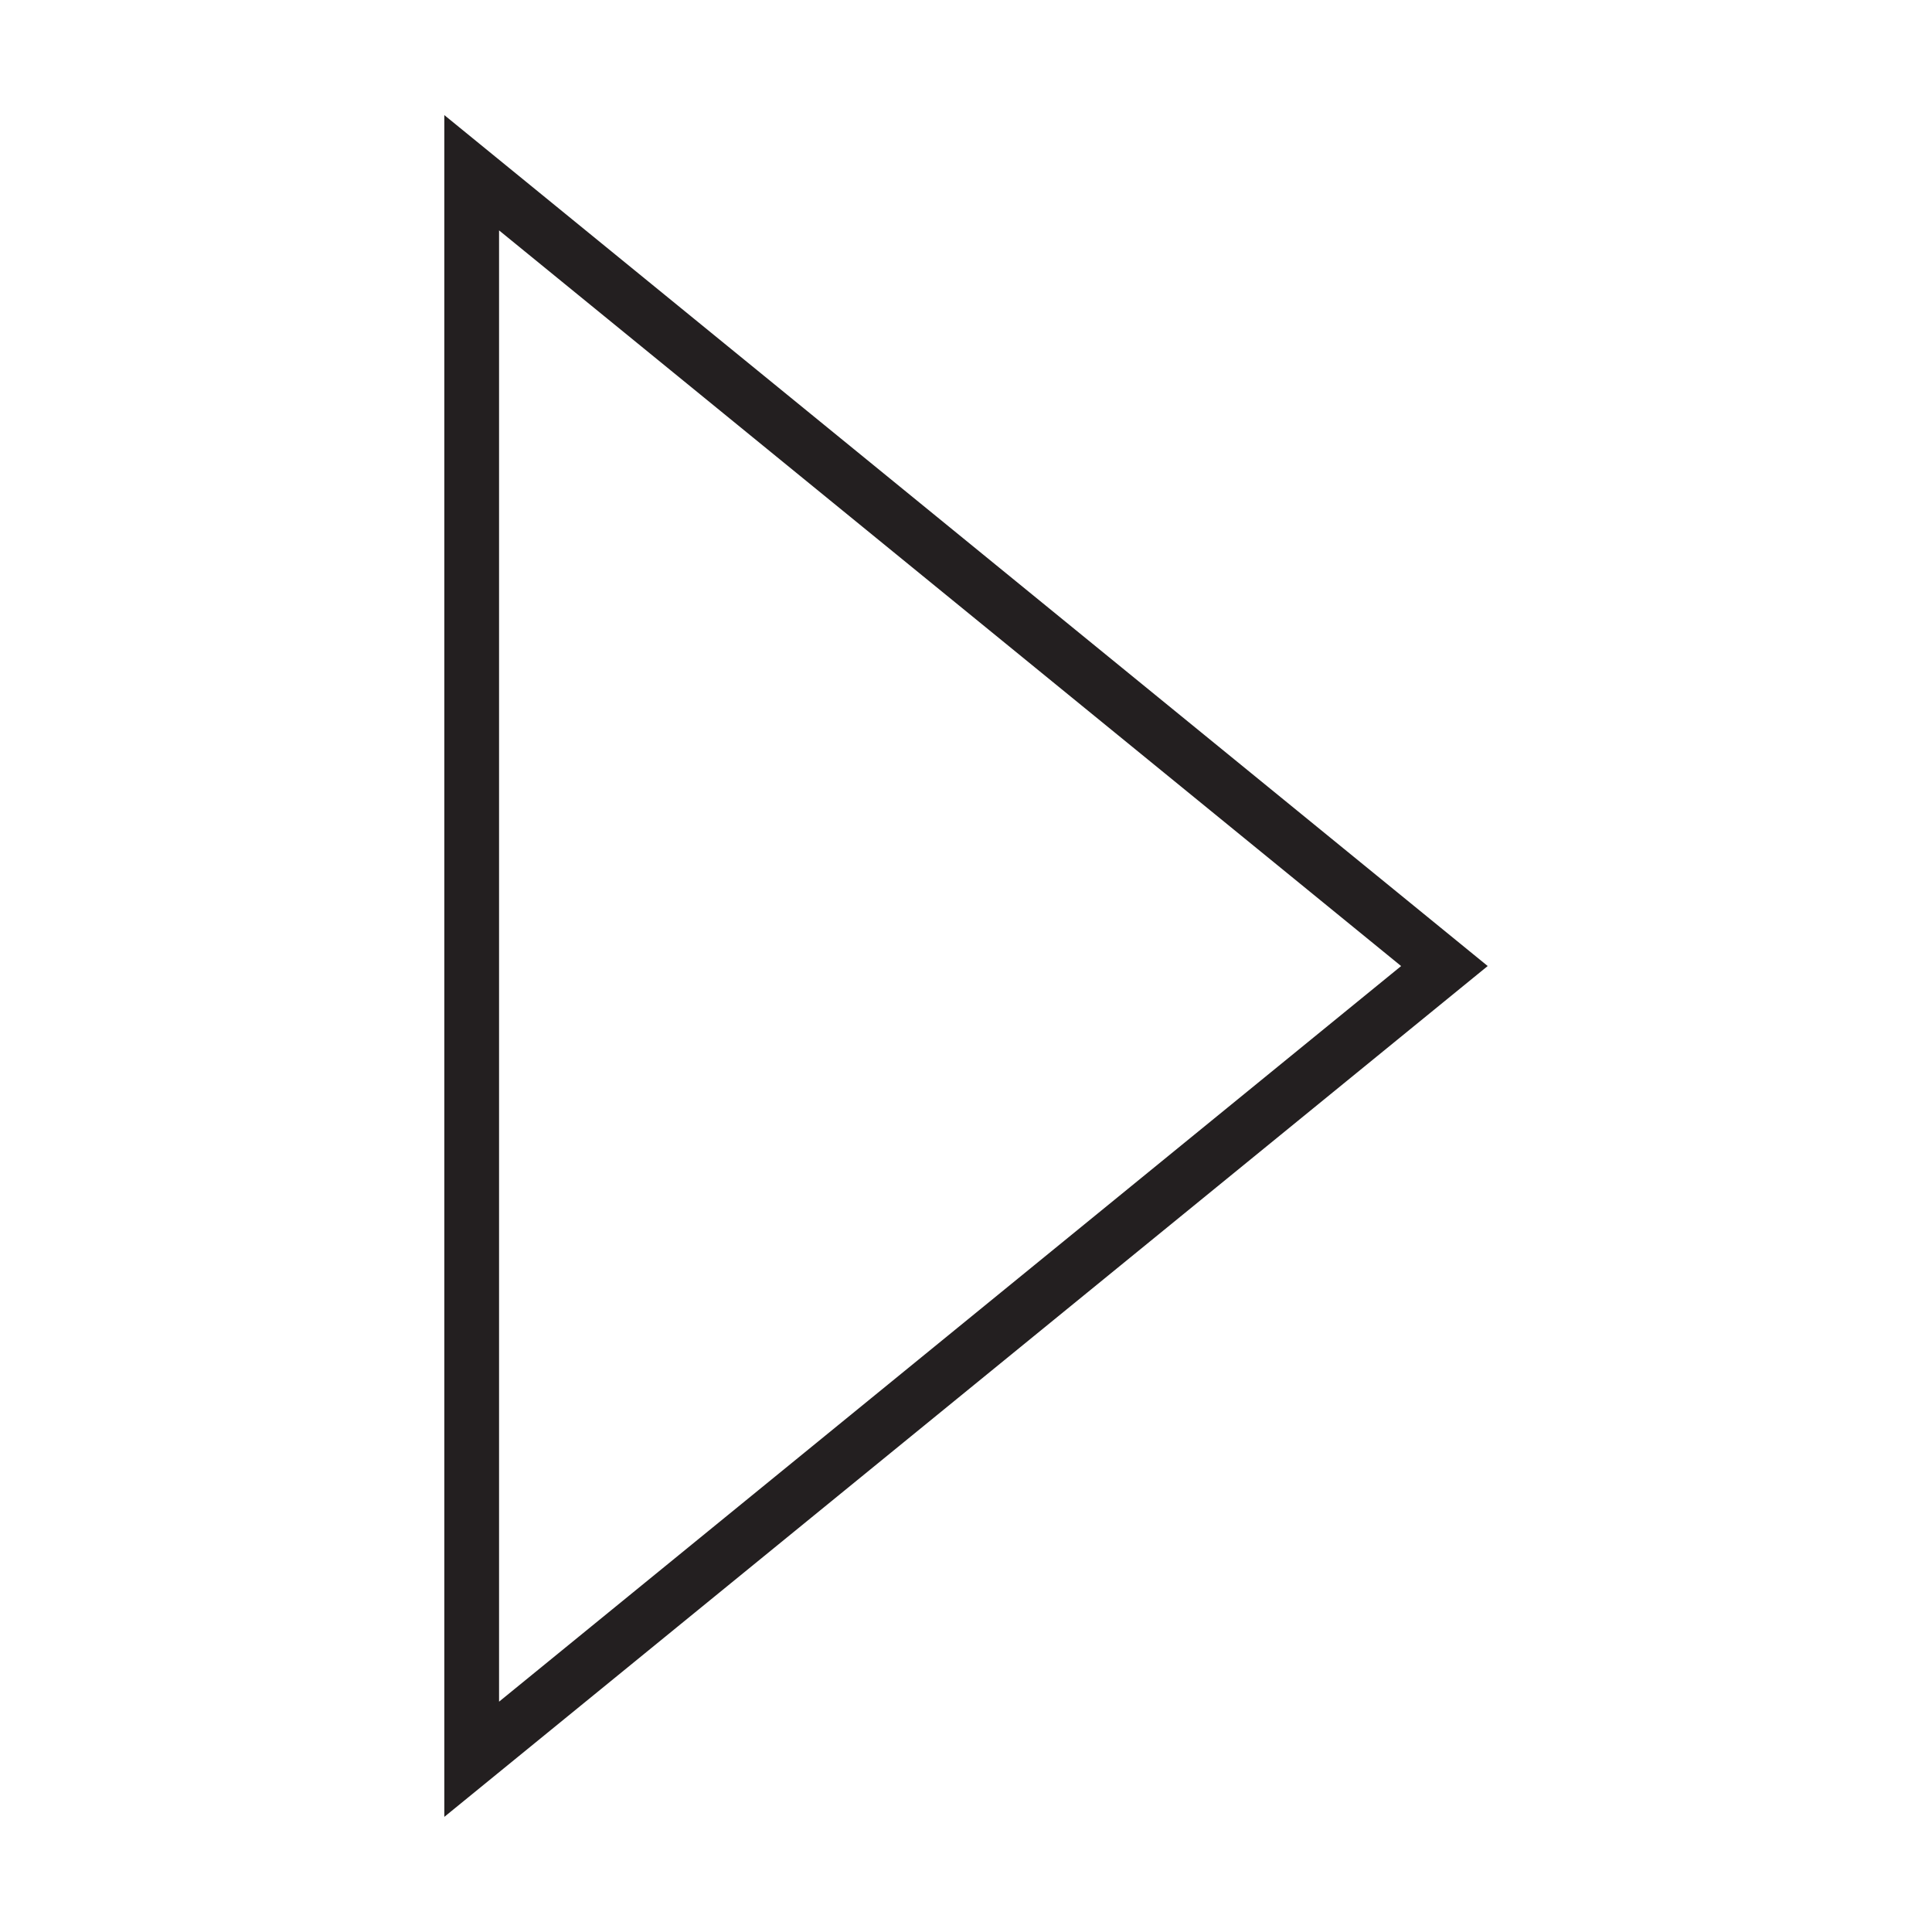
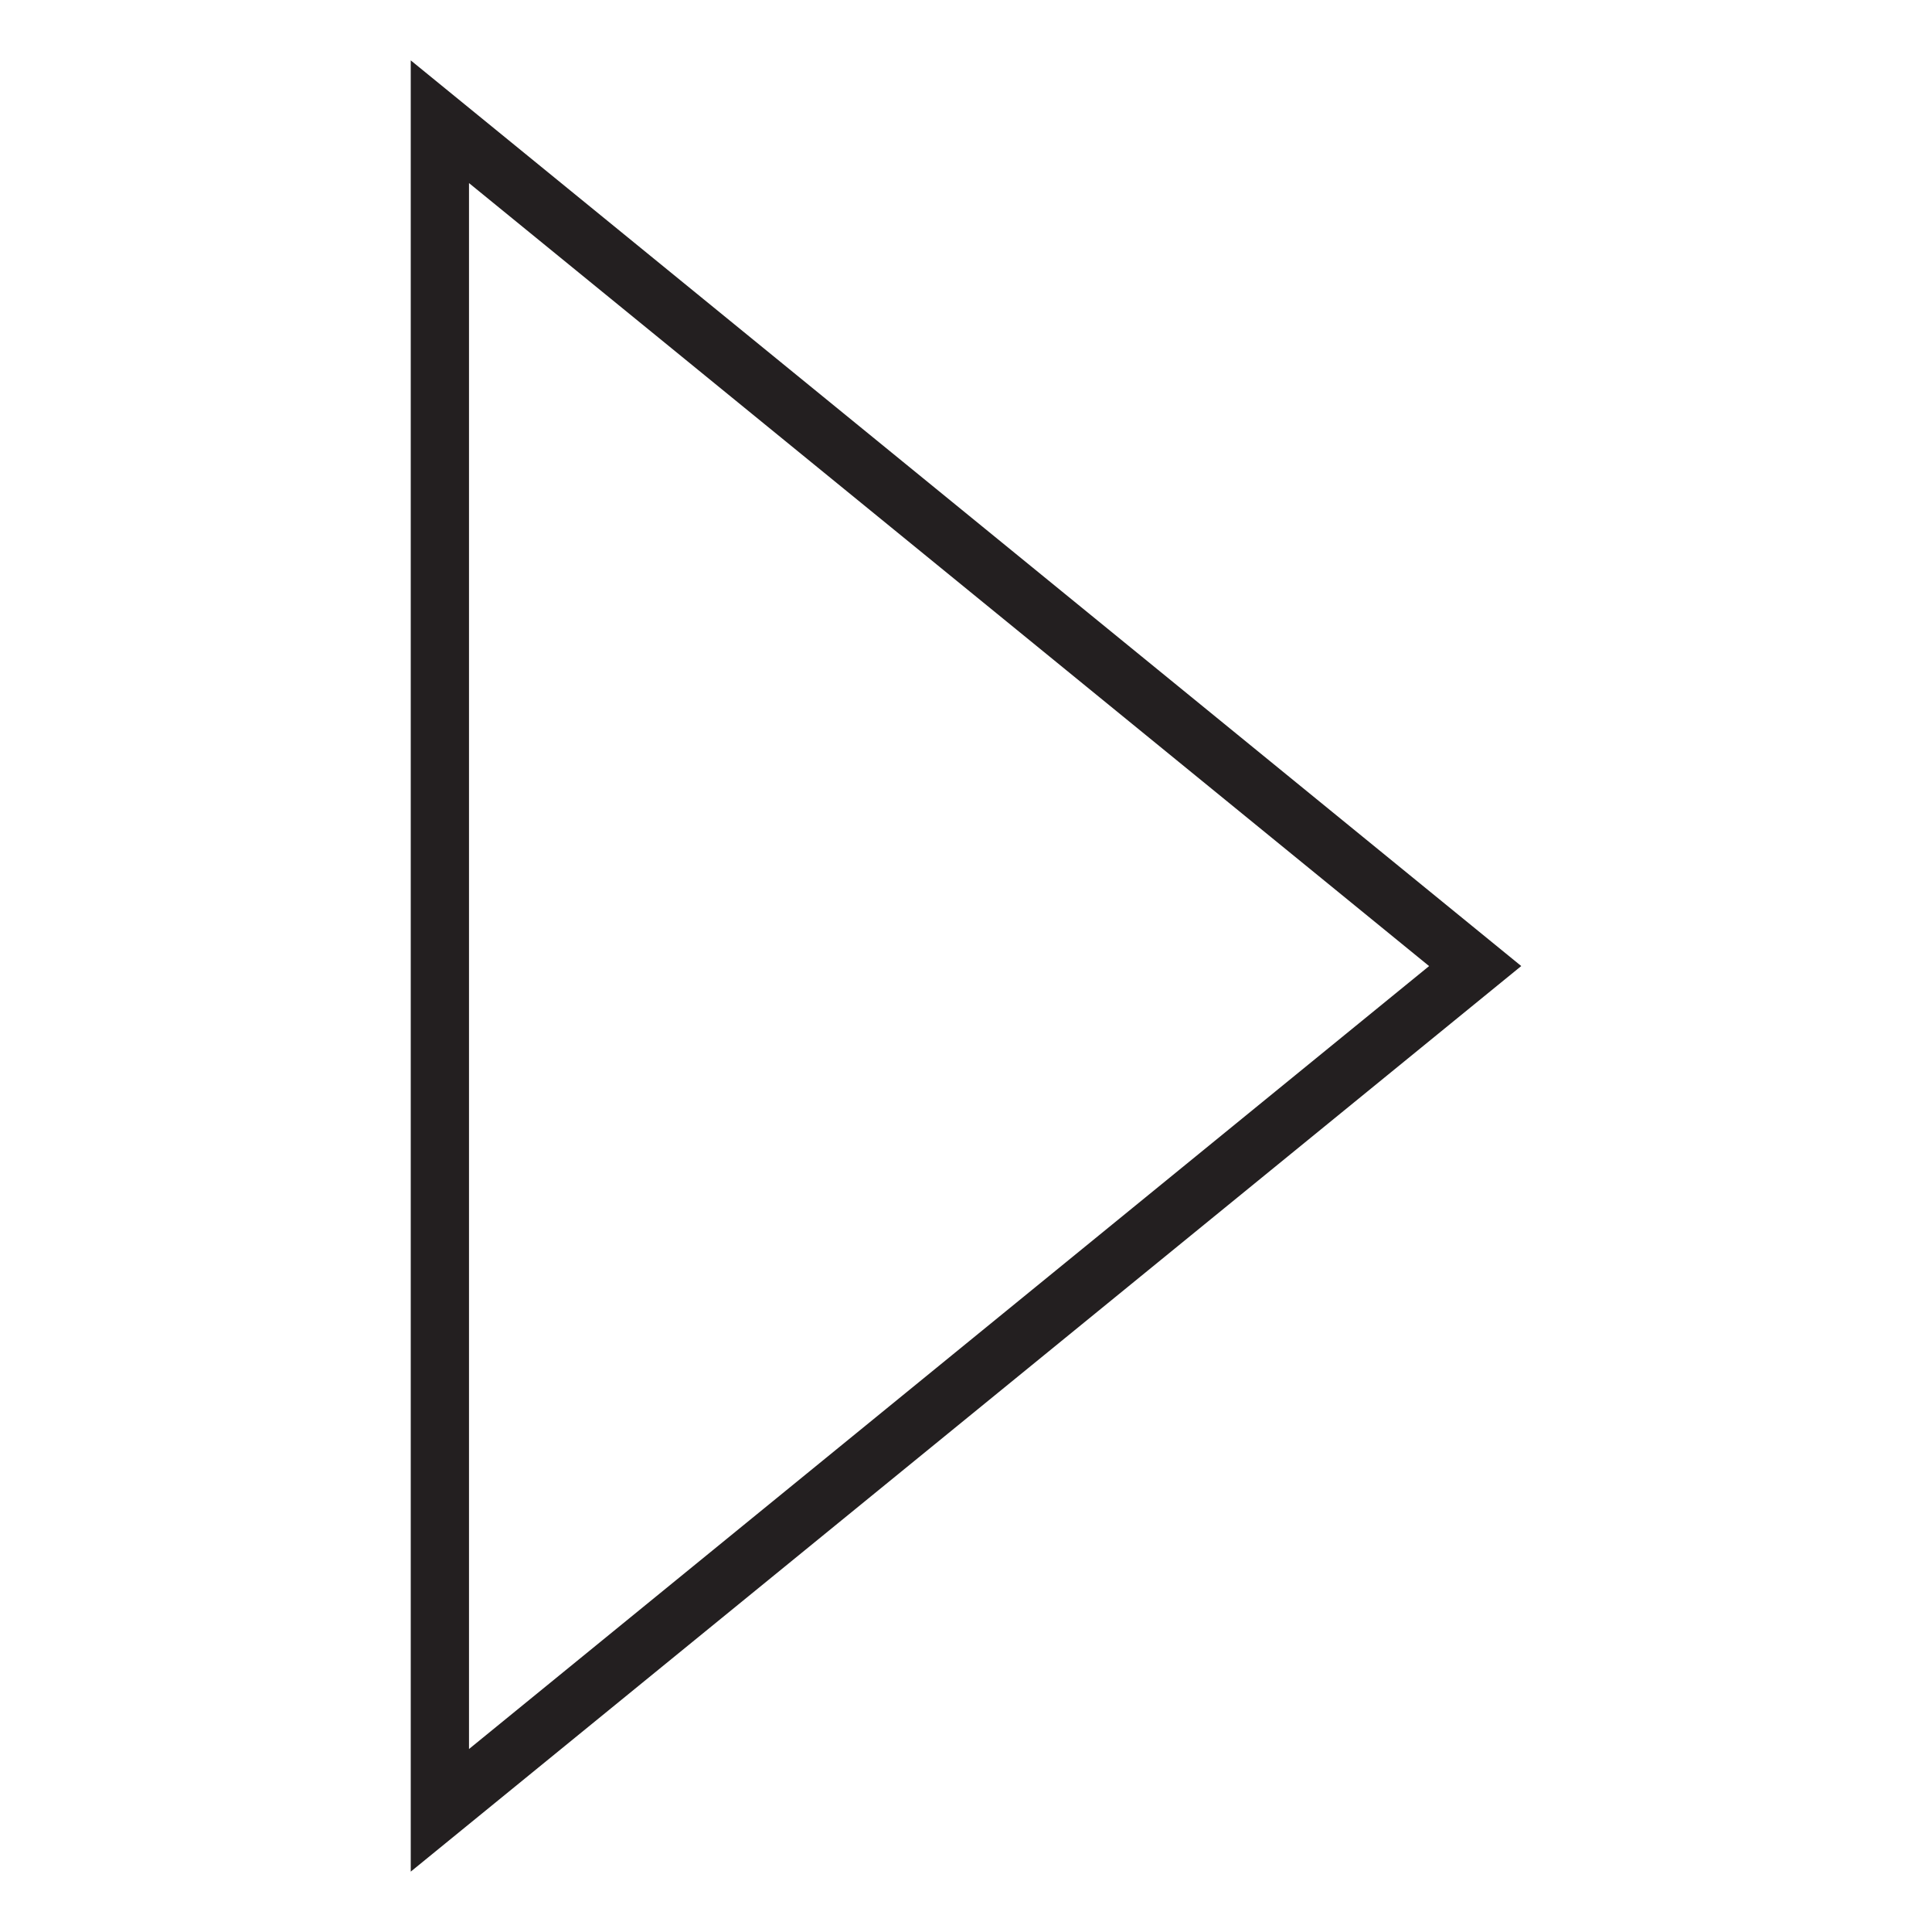
- <svg xmlns="http://www.w3.org/2000/svg" version="1.1" id="Layer_1" x="0px" y="0px" width="64px" height="64px" viewBox="0 0 64 64" enable-background="new 0 0 64 64" xml:space="preserve">
-   <path fill="#231F20" d="M14.719,3.813v56.373l34.563-28.185L14.719,3.813z M16.532,7.632l29.882,24.37L16.532,56.37V7.632z" />
+ <svg xmlns="http://www.w3.org/2000/svg" version="1.1" id="Layer_1" x="0px" y="0px" width="256" height="256" viewBox="0 0 256 256" enable-background="new 0 0 64 64" xml:space="preserve">
+   <defs id="defs7" />
+   <path d="M 54.426,8 V 248 L 201.573,128.006 54.426,8 z M 62.145,24.259 189.363,128.011 62.145,231.754 V 24.259 z" id="path3" style="fill:#231f20" />
</svg>
